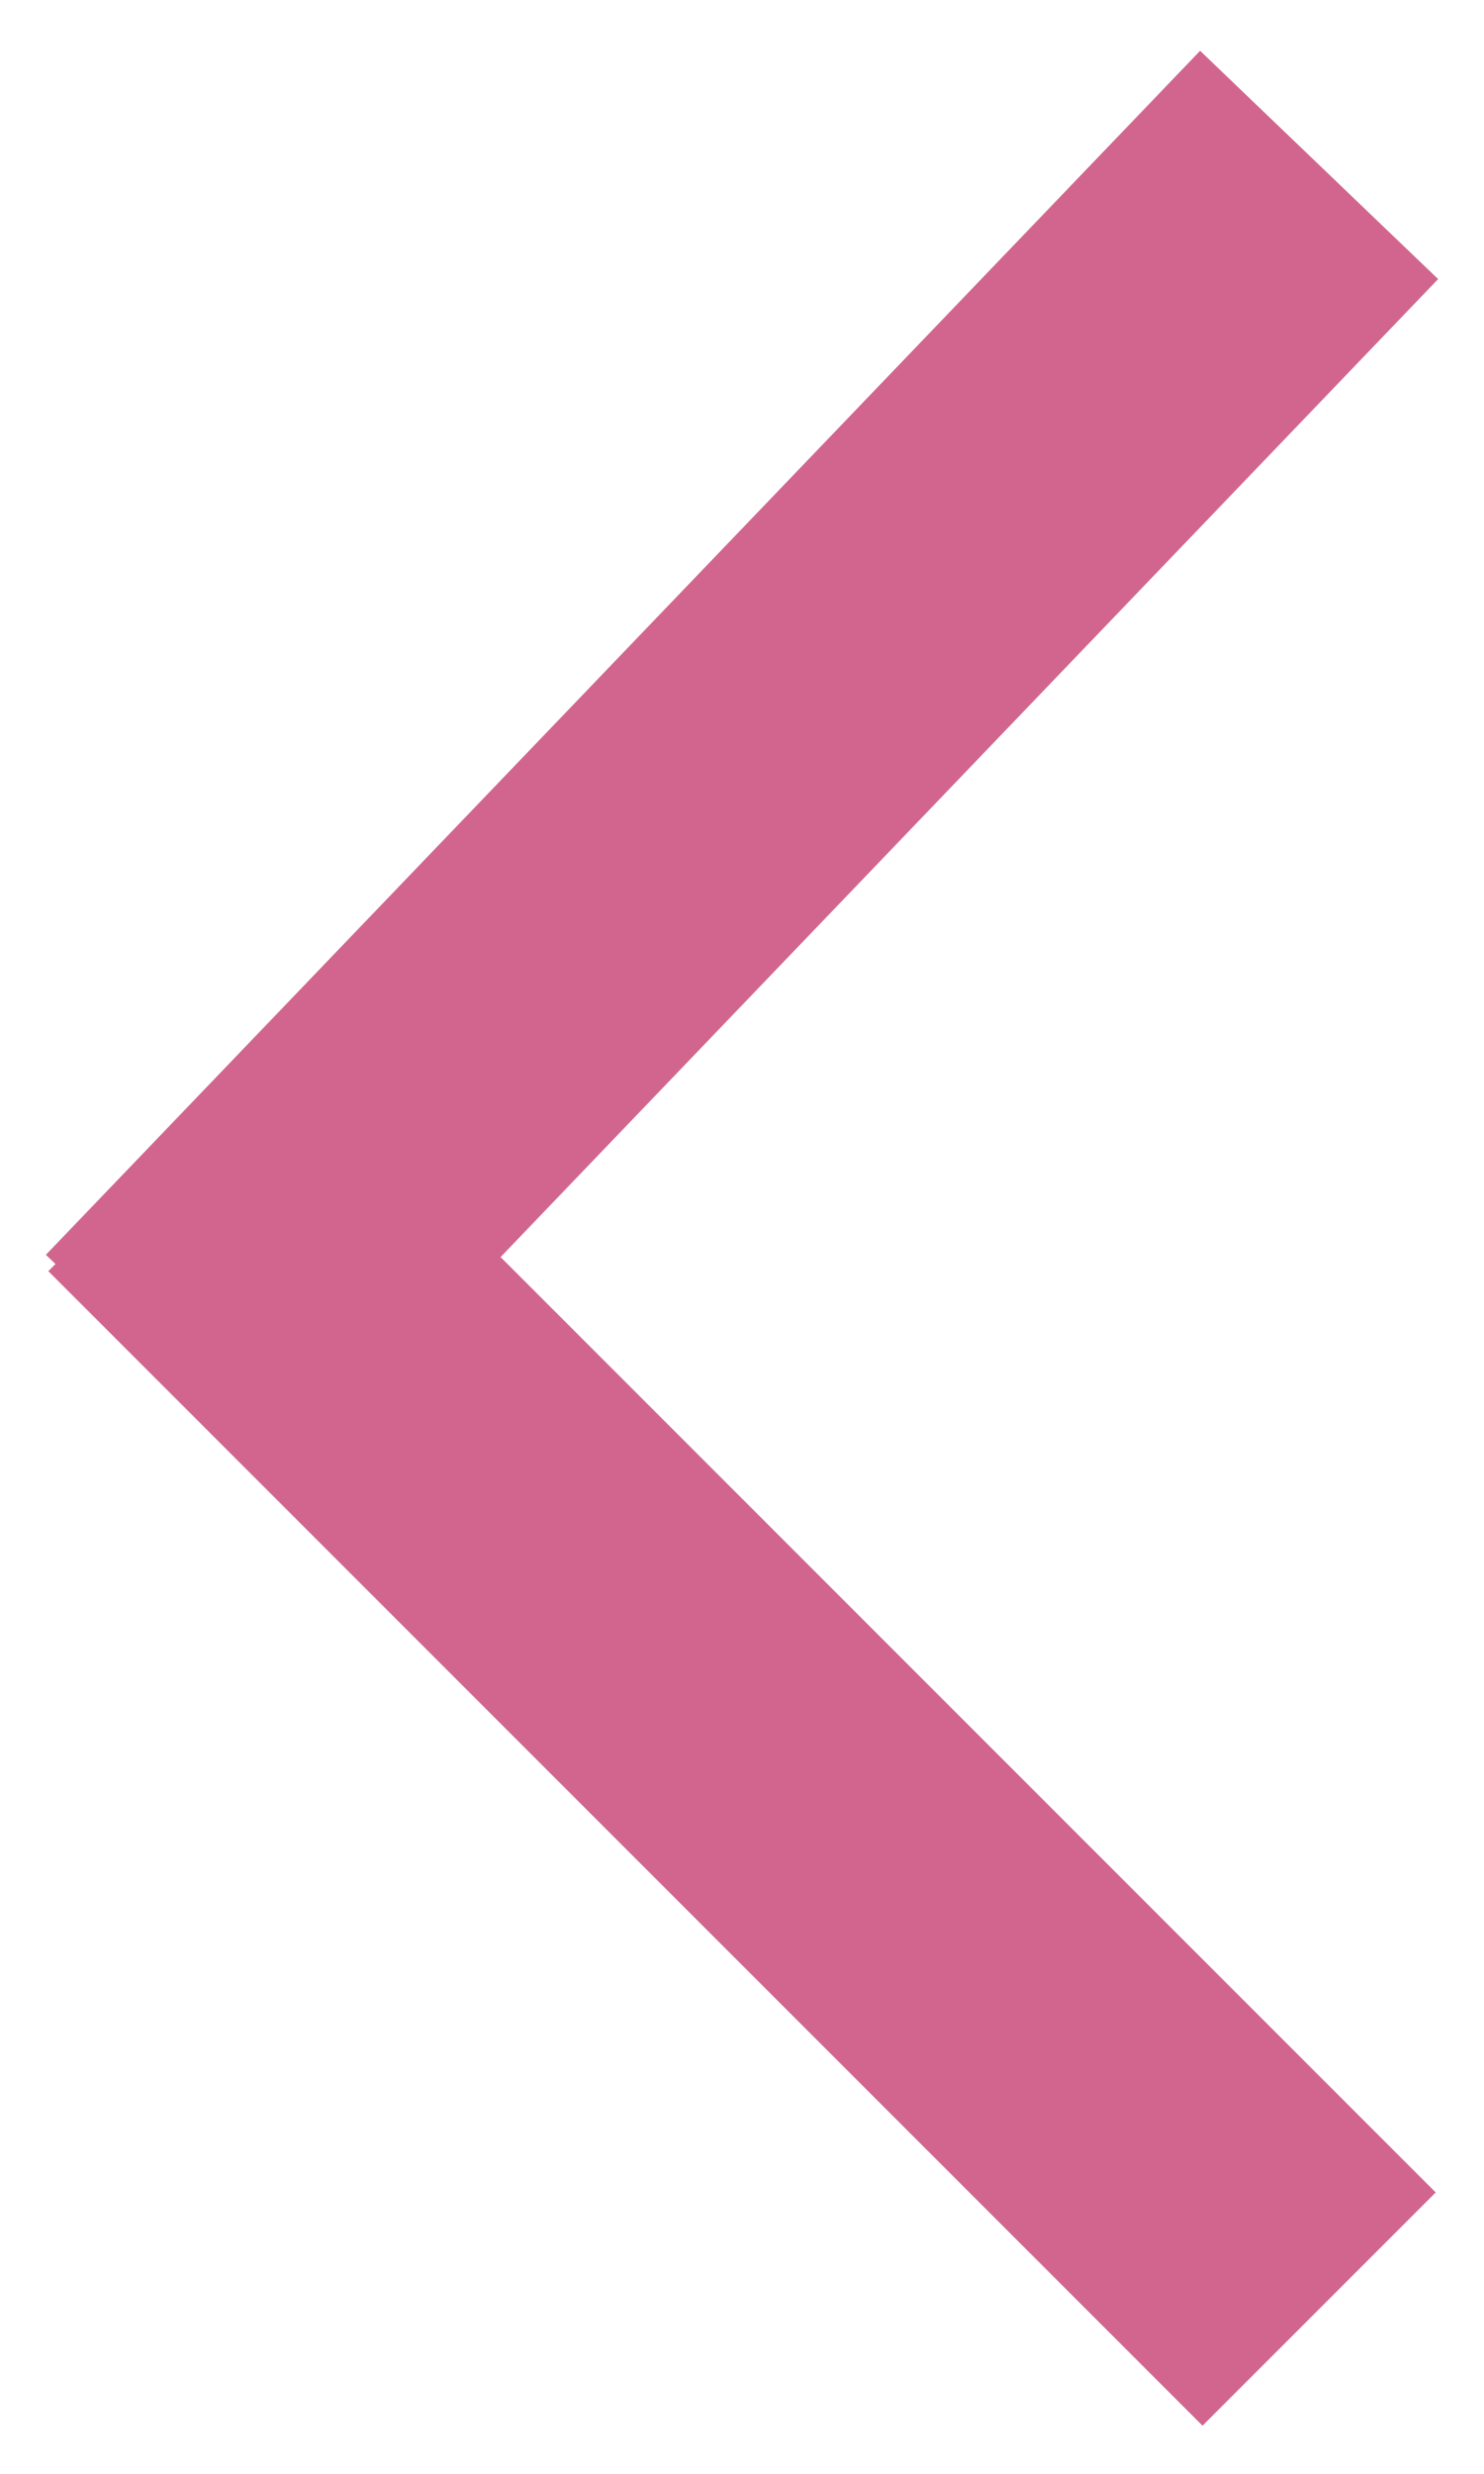
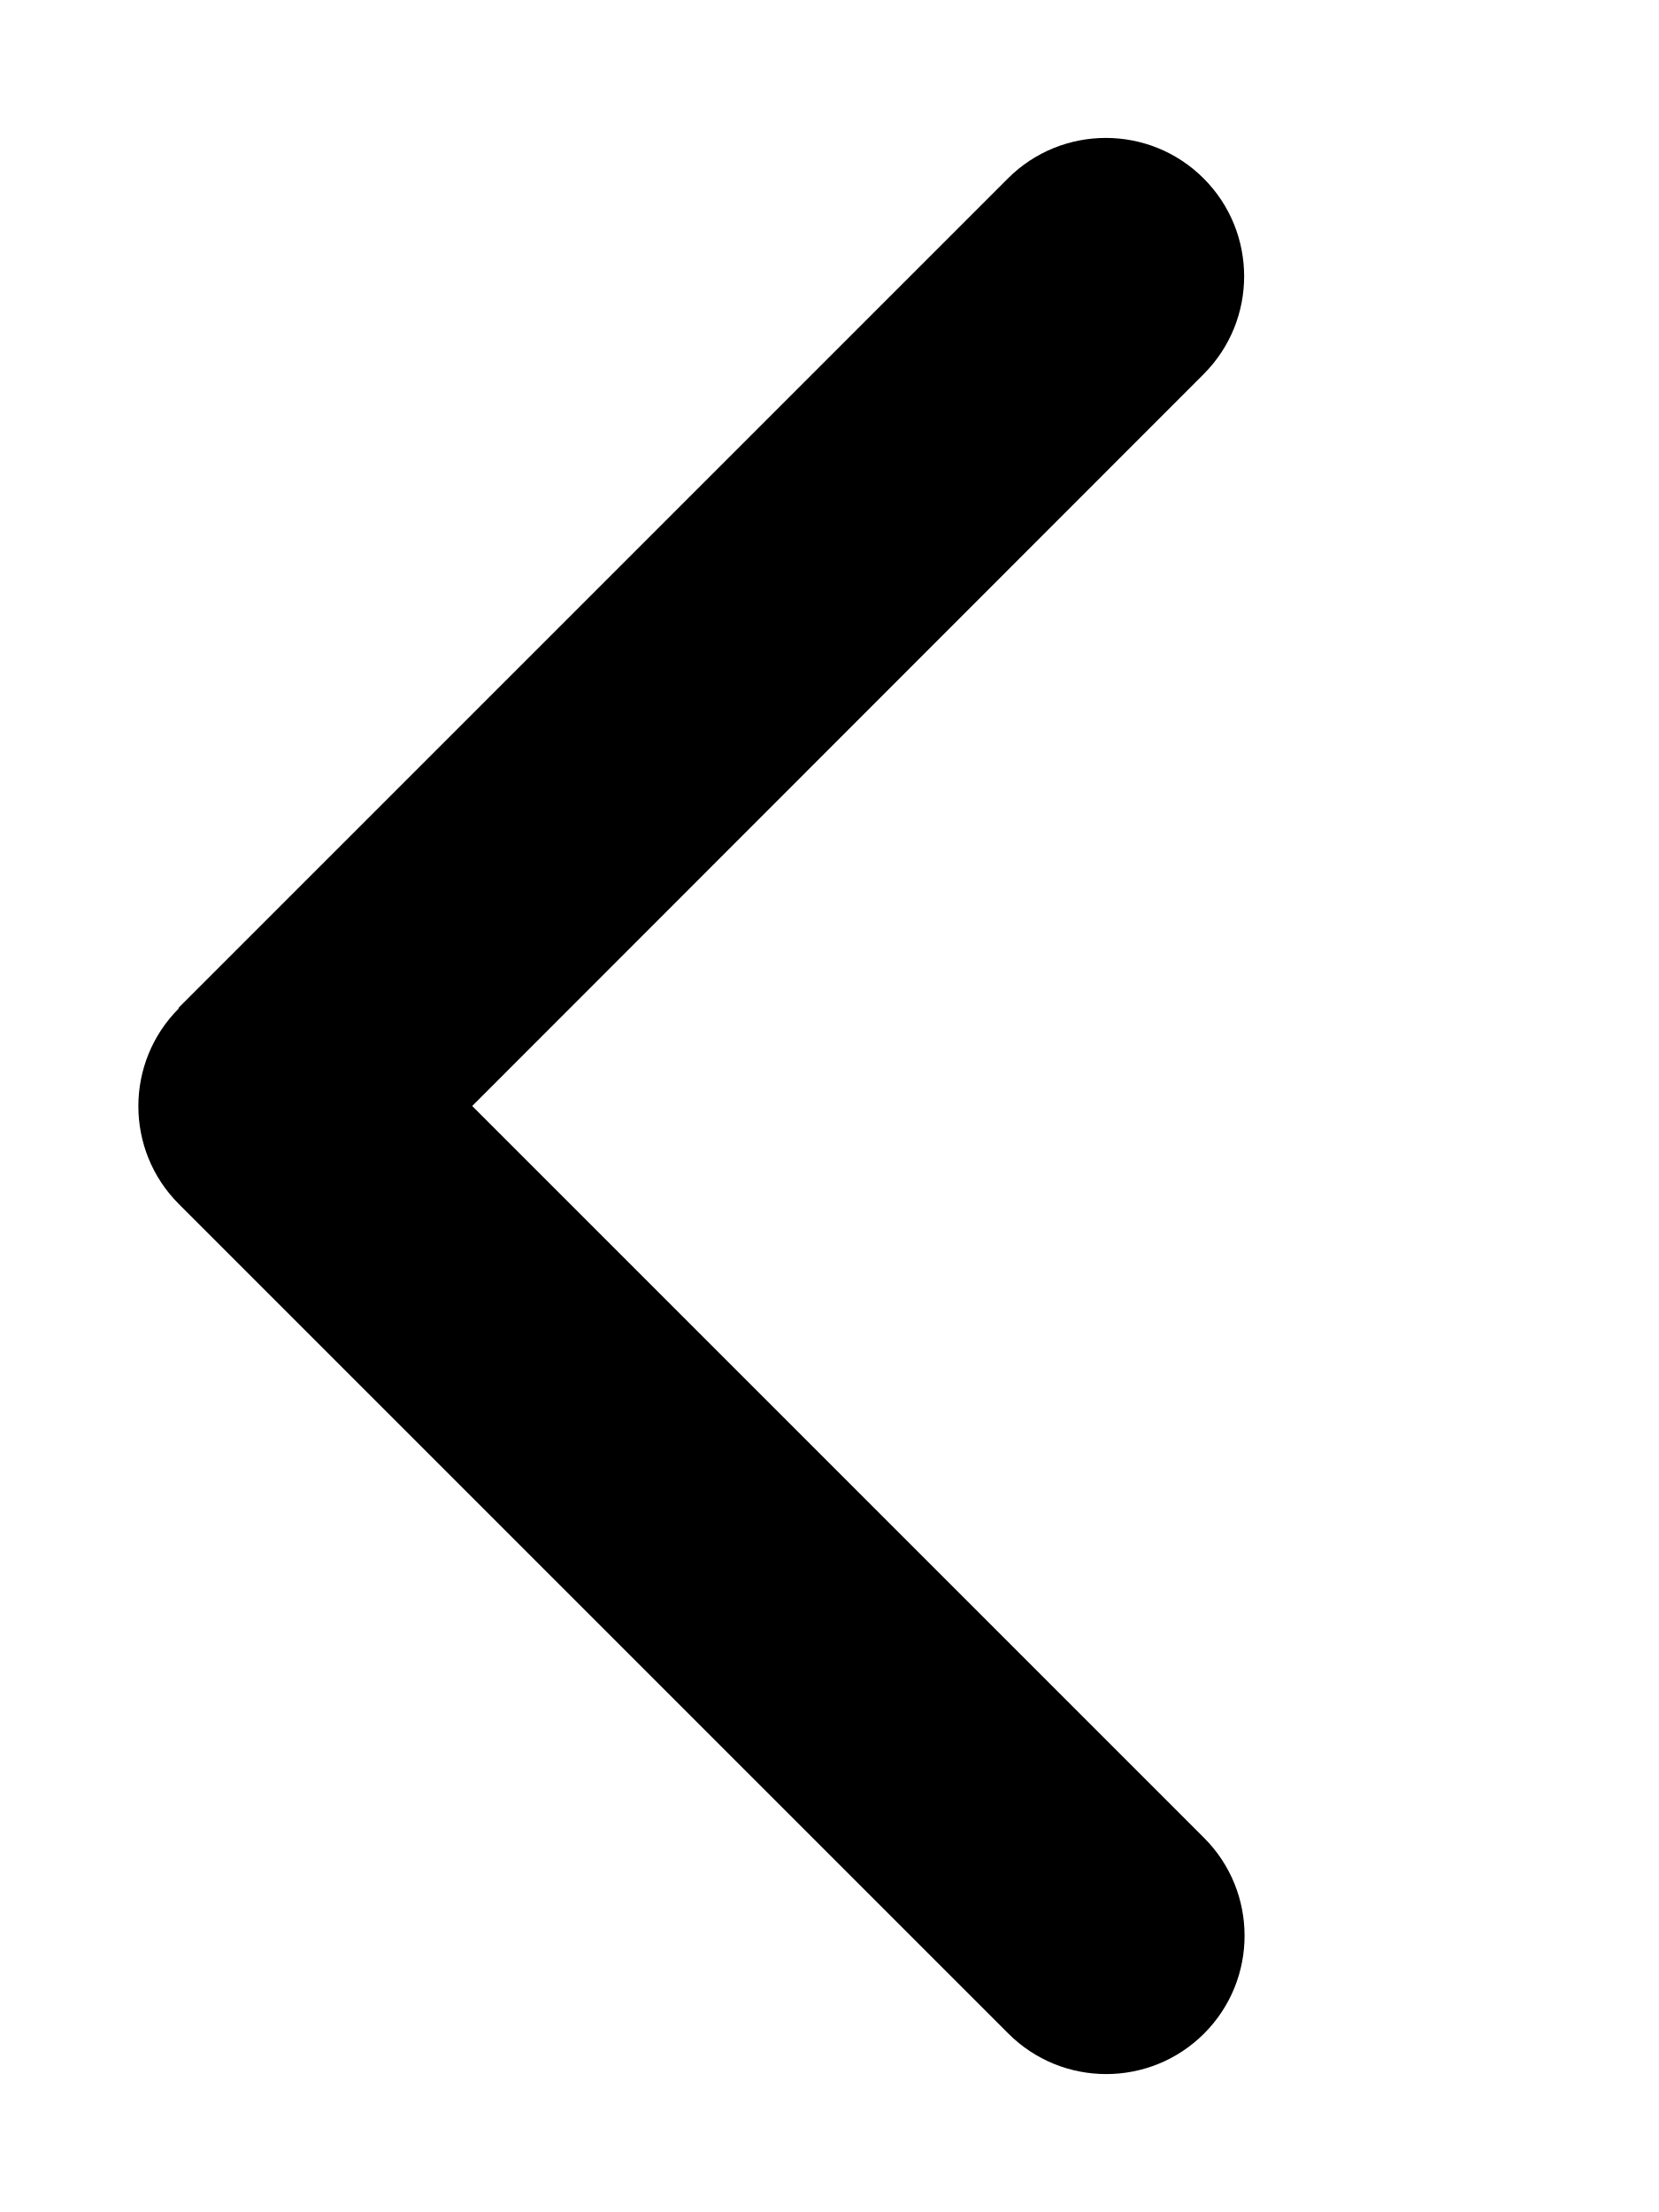
- <svg xmlns="http://www.w3.org/2000/svg" width="9" height="15">
-   <g id="icon" stroke-width="2" stroke="#D1658E" fill="none" fill-rule="evenodd">
-     <path d="M8 1L1 8.3M1 7l7 7-7-7z" />
-   </g>
+ <svg xmlns="http://www.w3.org/2000/svg" viewBox="0 0 384 512">
+   <path d="M41.4 233.4c-12.5 12.5-12.5 32.8 0 45.3l192 192c12.5 12.5 32.8 12.5 45.3 0s12.5-32.8 0-45.3L109.3 256 278.6 86.6c12.5-12.5 12.5-32.8 0-45.3s-32.8-12.5-45.3 0l-192 192z" />
</svg>
